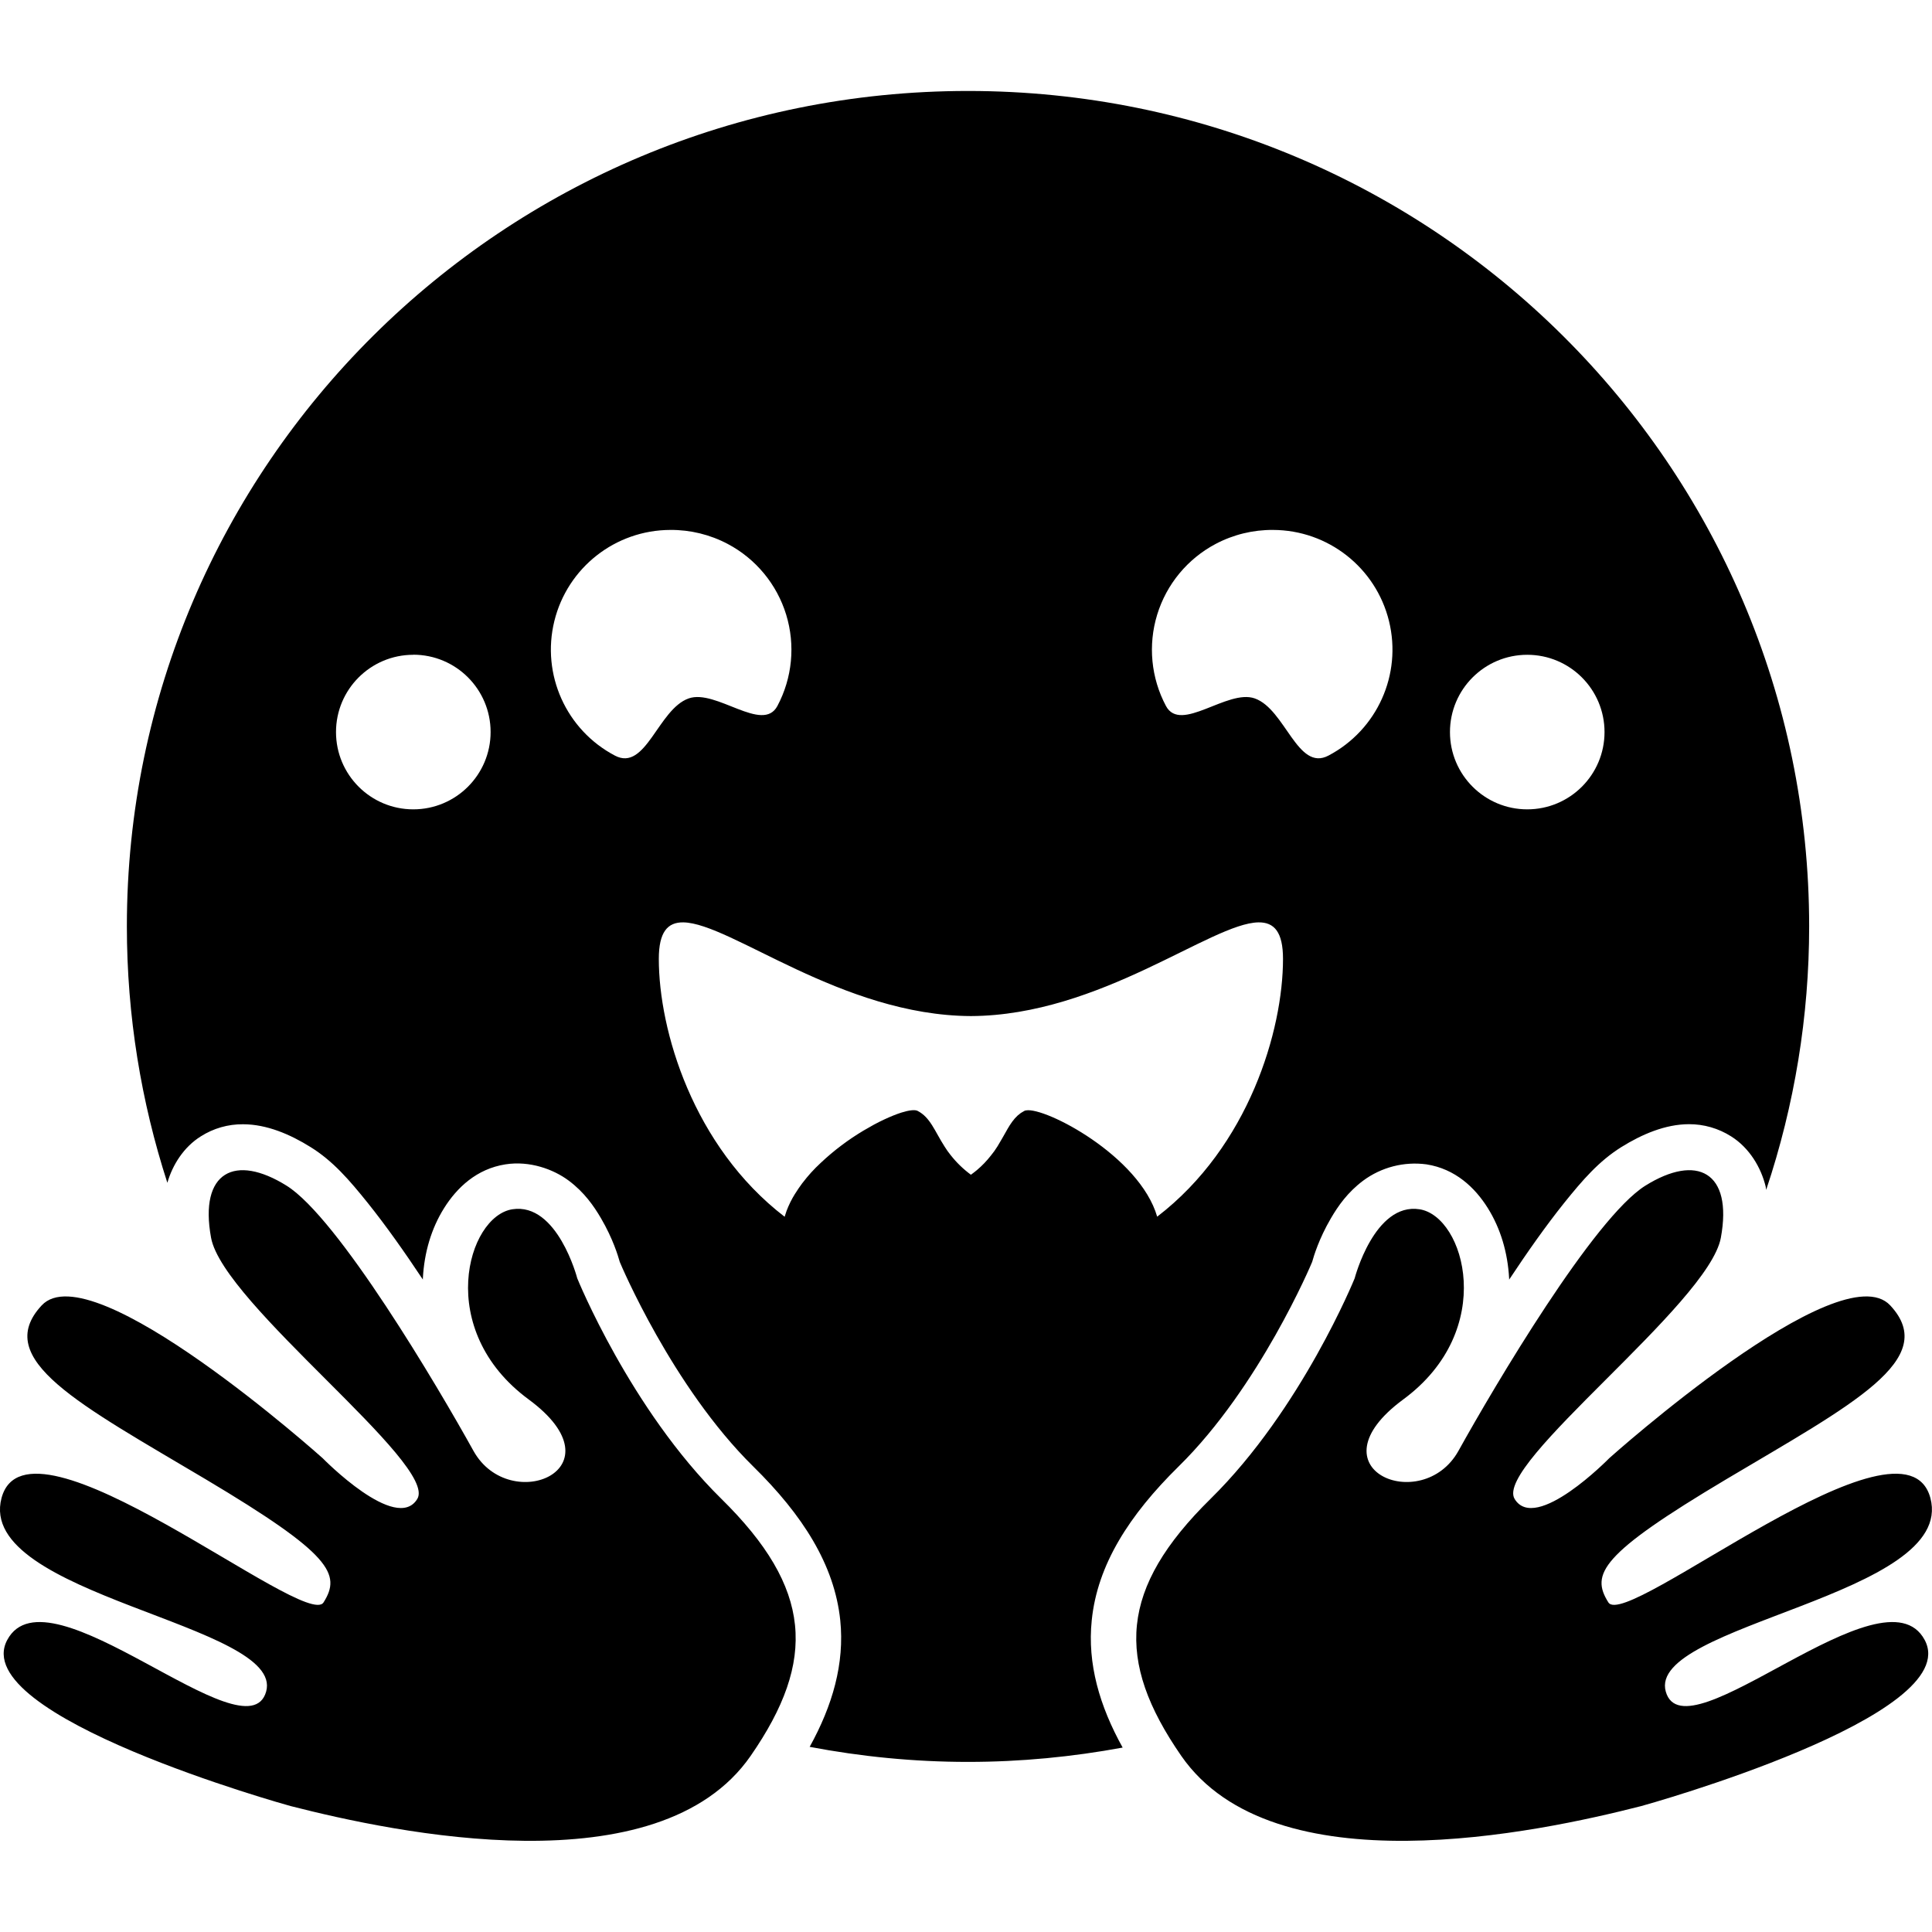
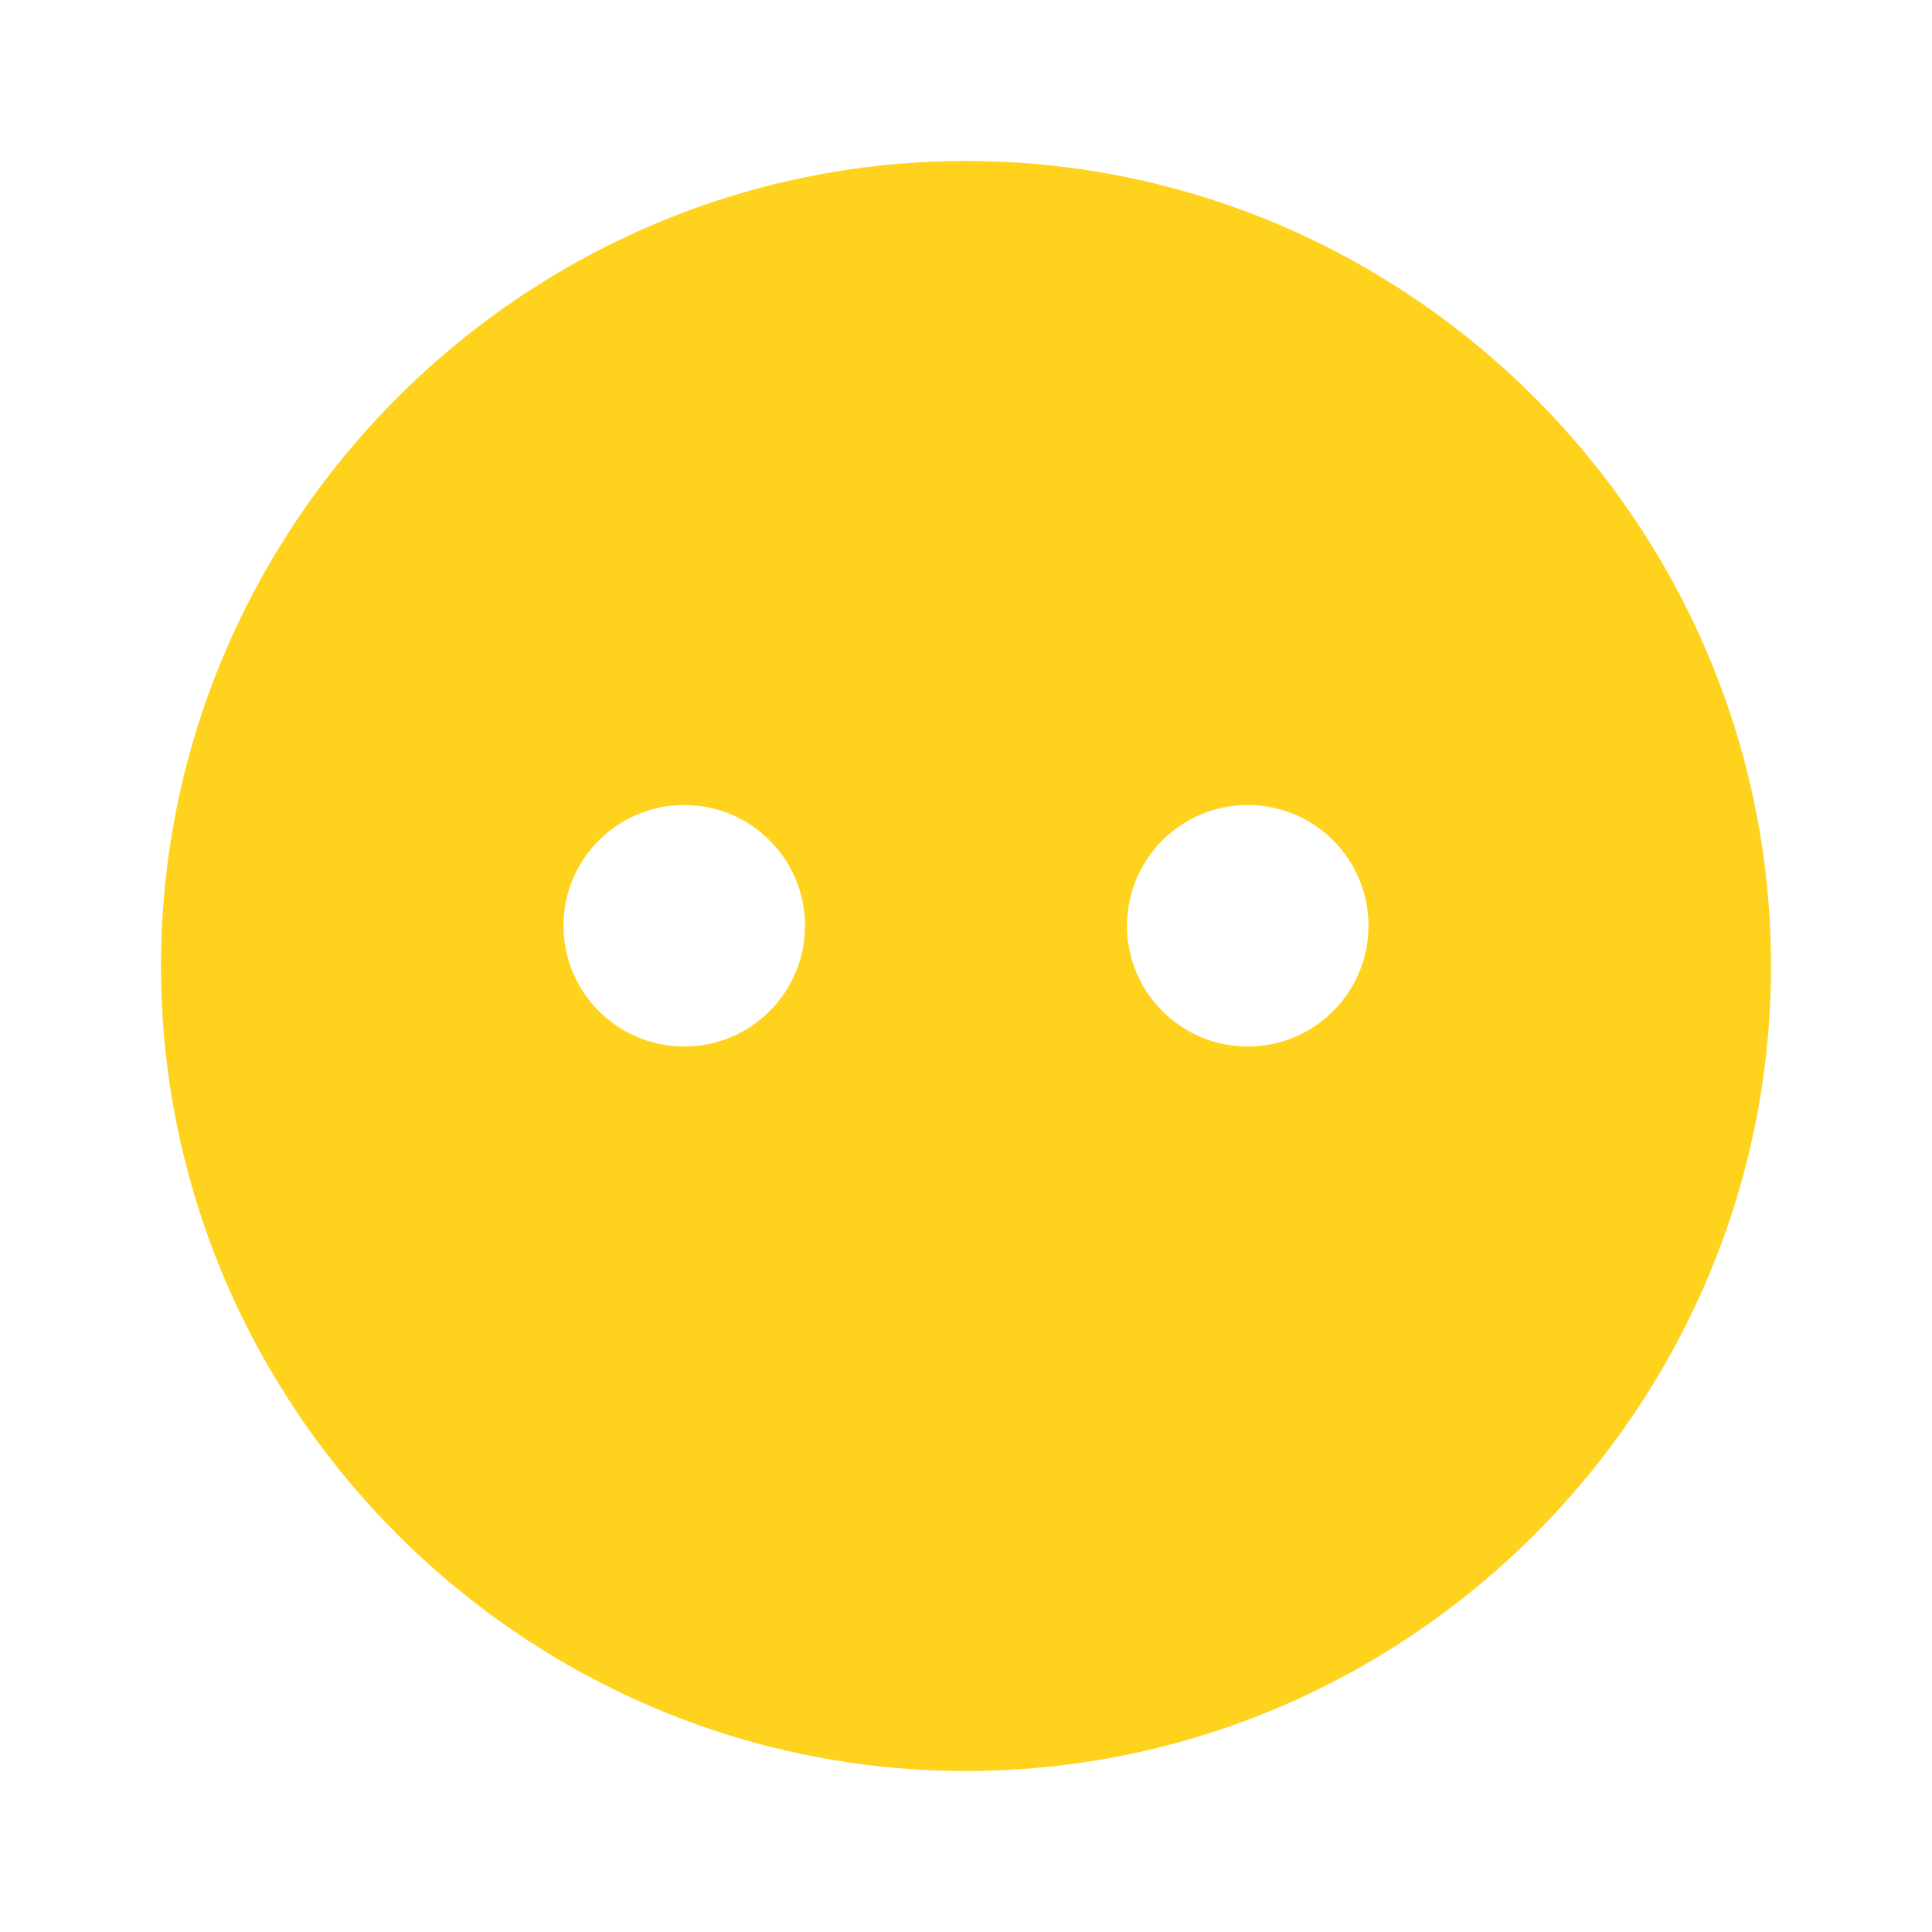
- <svg xmlns="http://www.w3.org/2000/svg" role="img" viewBox="0 0 24 24">
-   <path d="M12.025 1.13c-5.77 0-10.449 4.647-10.449 10.378 0 1.112.178 2.181.503 3.185.064-.222.203-.444.416-.577a.96.96 0 0 1 .524-.15c.293 0 .584.124.84.284.278.173.48.408.71.694.226.282.458.611.684.951v-.014c.017-.324.106-.622.264-.874s.403-.487.762-.543c.3-.047.596.06.787.203s.31.313.4.467c.15.257.212.468.233.542.01.026.653 1.552 1.657 2.54.616.605 1.01 1.223 1.082 1.912.055.537-.096 1.059-.38 1.572.637.121 1.294.187 1.967.187.657 0 1.298-.063 1.921-.178-.287-.517-.44-1.041-.384-1.581.07-.69.465-1.307 1.081-1.913 1.004-.987 1.647-2.513 1.657-2.539.021-.074.083-.285.233-.542.09-.154.208-.323.4-.467a1.08 1.08 0 0 1 .787-.203c.359.056.604.29.762.543s.247.55.265.874v.015c.225-.34.457-.67.683-.952.23-.286.432-.52.71-.694.257-.16.547-.284.84-.285a.97.97 0 0 1 .524.151c.228.143.373.388.43.625l.006.04a10.3 10.3 0 0 0 .534-3.273c0-5.731-4.678-10.378-10.449-10.378M8.327 6.583a1.5 1.5 0 0 1 .713.174 1.487 1.487 0 0 1 .617 2.013c-.183.343-.762-.214-1.102-.094-.38.134-.532.914-.917.71a1.487 1.487 0 0 1 .69-2.803m7.486 0a1.487 1.487 0 0 1 .689 2.803c-.385.204-.536-.576-.916-.71-.34-.12-.92.437-1.103.094a1.487 1.487 0 0 1 .617-2.013 1.5 1.5 0 0 1 .713-.174m-10.68 1.55a.96.96 0 1 1 0 1.921.96.96 0 0 1 0-1.92m13.838 0a.96.96 0 1 1 0 1.92.96.96 0 0 1 0-1.92M8.489 11.458c.588.01 1.965 1.157 3.572 1.164 1.607-.007 2.984-1.155 3.572-1.164.196-.003.305.12.305.454 0 .886-.424 2.328-1.563 3.202-.22-.756-1.396-1.366-1.63-1.32q-.011.001-.02.006l-.044.026-.01.008-.03.024q-.018.017-.035.036l-.032.04a1 1 0 0 0-.058.09l-.014.025q-.049.088-.11.19a1 1 0 0 1-.083.116 1.2 1.2 0 0 1-.173.18q-.035.029-.075.058a1.3 1.3 0 0 1-.251-.243 1 1 0 0 1-.076-.107c-.124-.193-.177-.363-.337-.444-.034-.016-.104-.008-.2.022q-.094.03-.216.087-.06.028-.125.063l-.13.074q-.067.04-.136.086a3 3 0 0 0-.135.096 3 3 0 0 0-.26.219 2 2 0 0 0-.12.121 2 2 0 0 0-.106.128l-.002.002a2 2 0 0 0-.09.132l-.001.001a1.2 1.2 0 0 0-.105.212q-.013.036-.024.073c-1.139-.875-1.563-2.317-1.563-3.203 0-.334.109-.457.305-.454m.836 10.354c.824-1.19.766-2.082-.365-3.194-1.13-1.112-1.789-2.738-1.789-2.738s-.246-.945-.806-.858-.97 1.499.202 2.362c1.173.864-.233 1.45-.685.64-.45-.812-1.683-2.896-2.322-3.295s-1.089-.175-.938.647 2.822 2.813 2.562 3.244-1.176-.506-1.176-.506-2.866-2.567-3.49-1.898.473 1.23 2.037 2.16c1.564.932 1.686 1.178 1.464 1.53s-3.675-2.511-4-1.297c-.323 1.214 3.524 1.567 3.287 2.405-.238.839-2.71-1.587-3.216-.642-.506.946 3.49 2.056 3.522 2.064 1.29.33 4.568 1.028 5.713-.624m5.349 0c-.824-1.19-.766-2.082.365-3.194 1.13-1.112 1.789-2.738 1.789-2.738s.246-.945.806-.858.97 1.499-.202 2.362c-1.173.864.233 1.45.685.64.451-.812 1.683-2.896 2.322-3.295s1.089-.175.938.647-2.822 2.813-2.562 3.244 1.176-.506 1.176-.506 2.866-2.567 3.49-1.898-.473 1.23-2.037 2.16c-1.564.932-1.686 1.178-1.464 1.53s3.675-2.511 4-1.297c.323 1.214-3.524 1.567-3.287 2.405.238.839 2.71-1.587 3.216-.642.506.946-3.49 2.056-3.522 2.064-1.29.33-4.568 1.028-5.713-.624" />
+ <svg xmlns="http://www.w3.org/2000/svg" viewBox="0 0 24 24" role="img">
+   <path fill="#FFD21E" d="M12 2C6.5 2 2 6.5 2 12s4.5 10 10 10 10-4.5 10-10S17.5 2 12 2zm-3.5 8a1.5 1.5 0 110 3 1.5 1.5 0 010-3zm7 0a1.5 1.5 0 110 3 1.5 1.5 0 010-3zM8 15.5c.8 1.5 2.2 2.5 4 2.5s3.2-1 4-2.5H8z" />
</svg>
